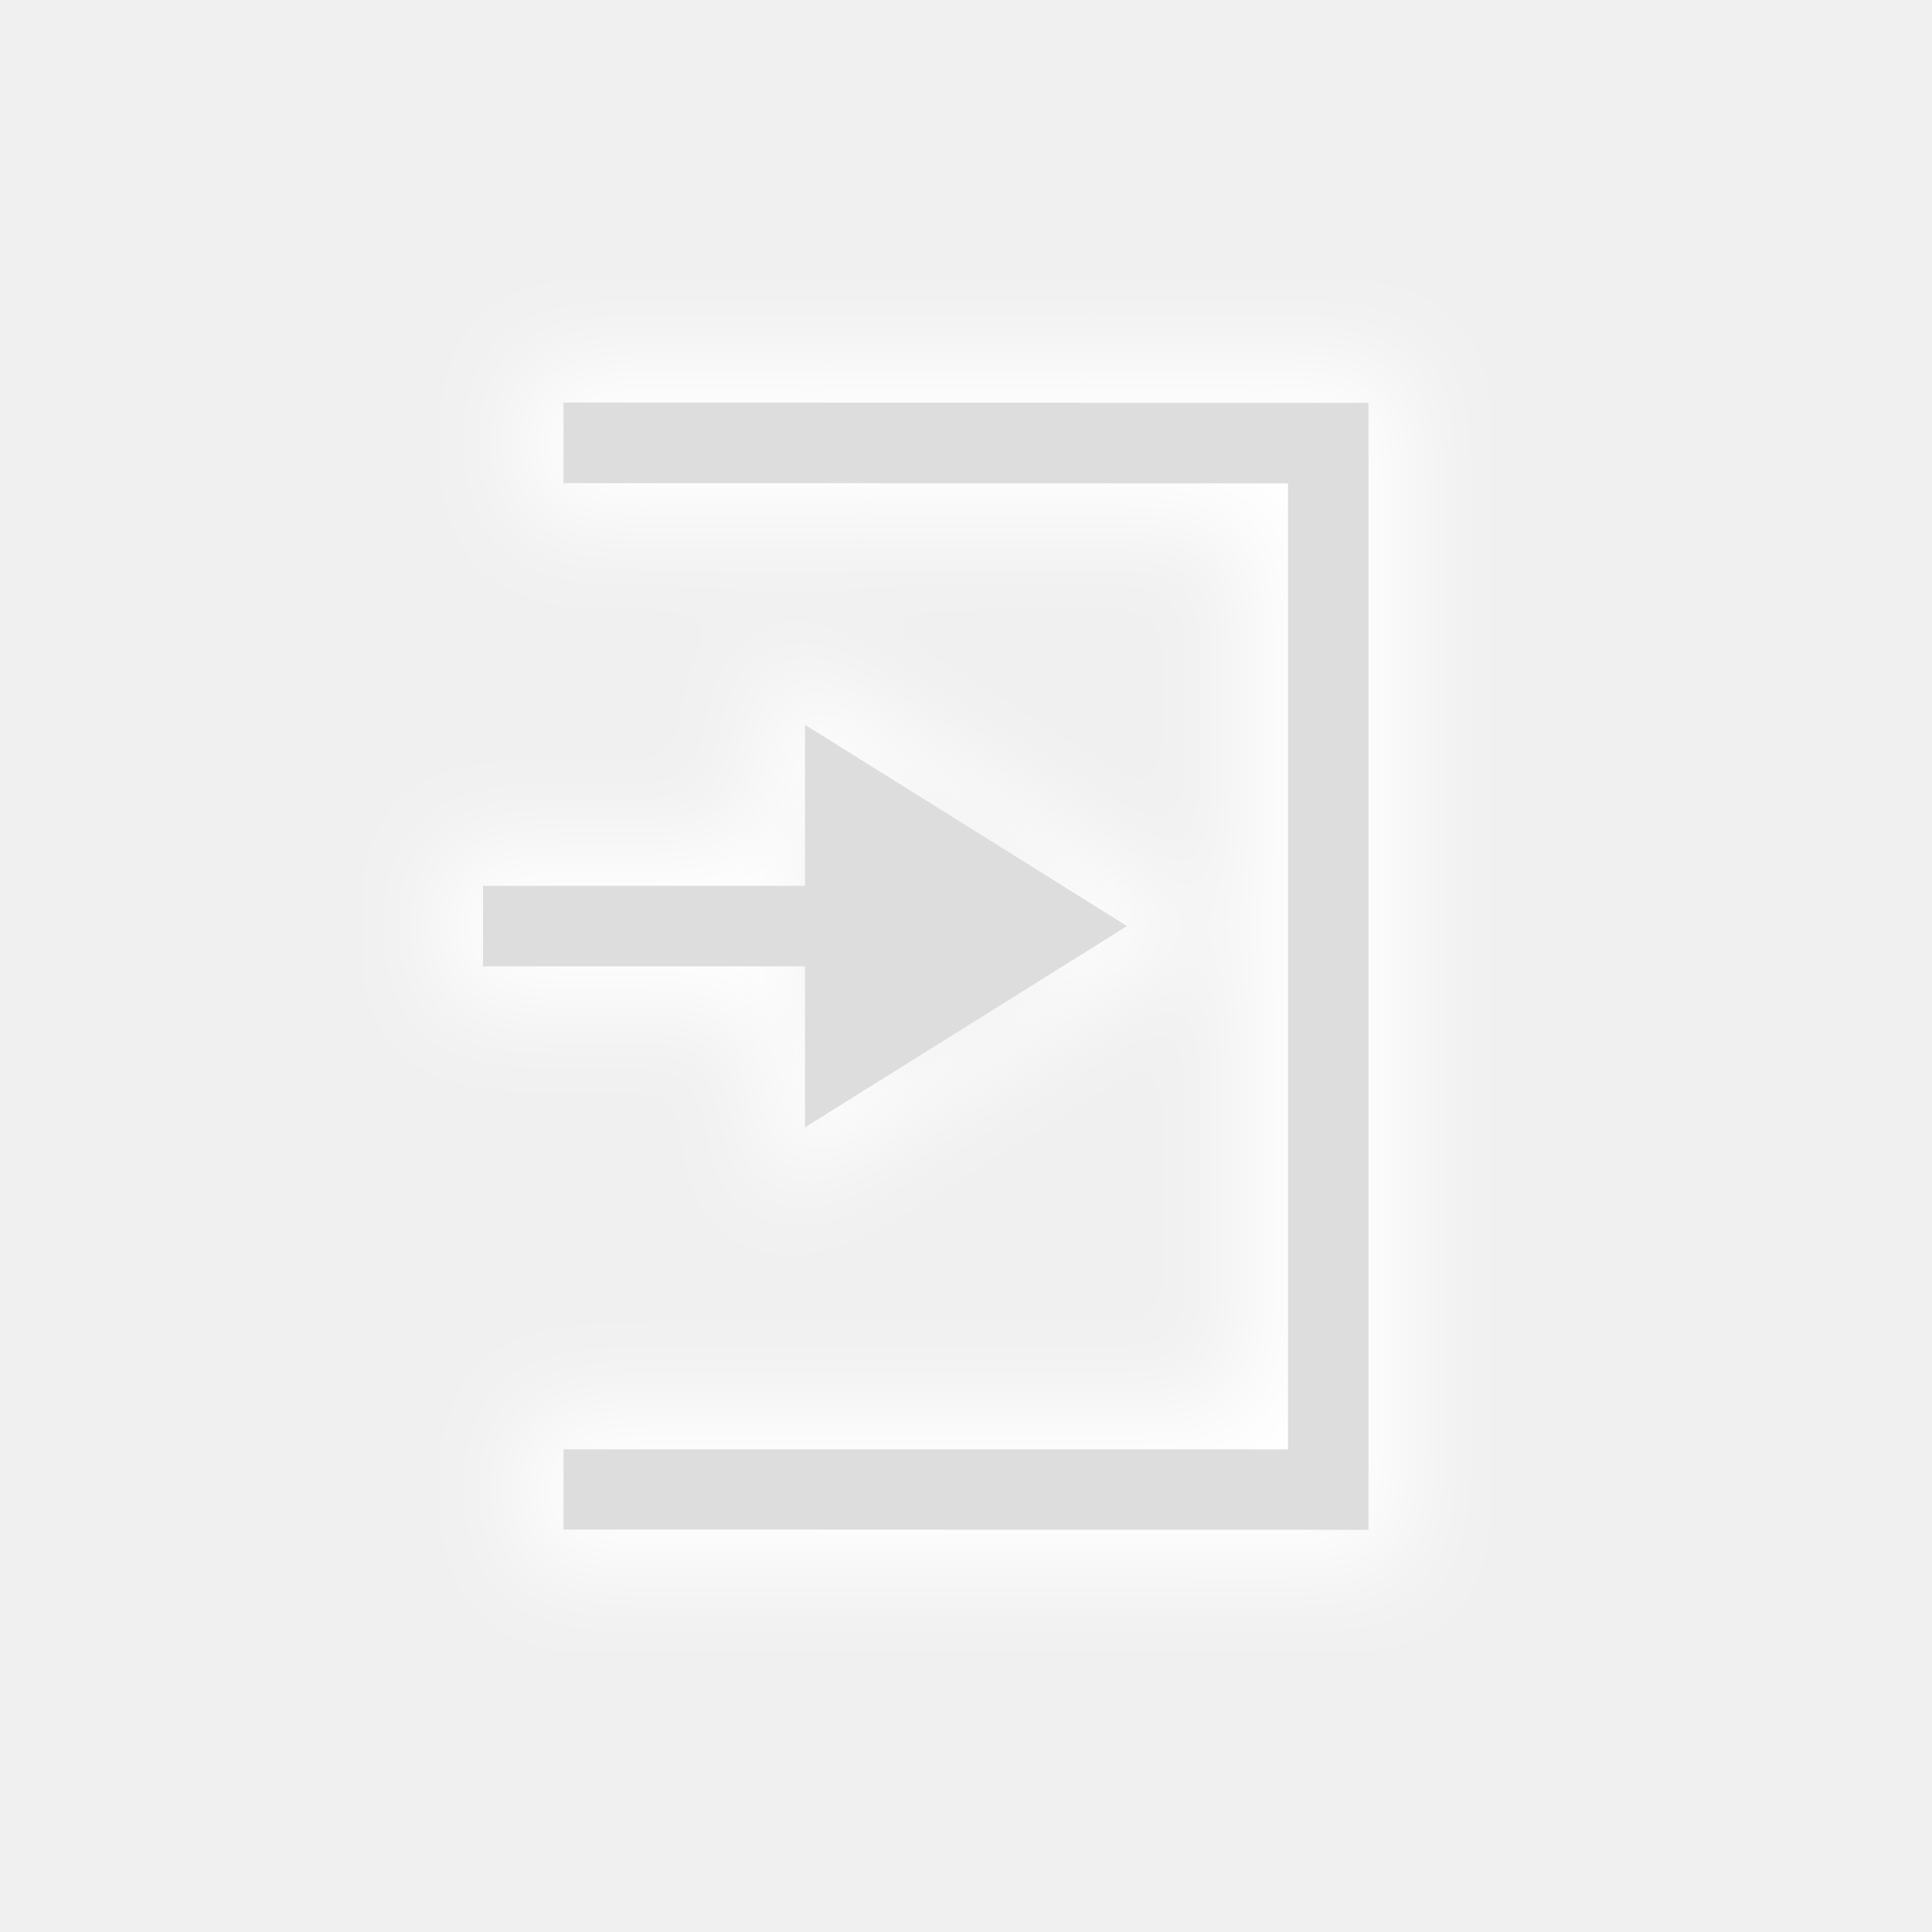
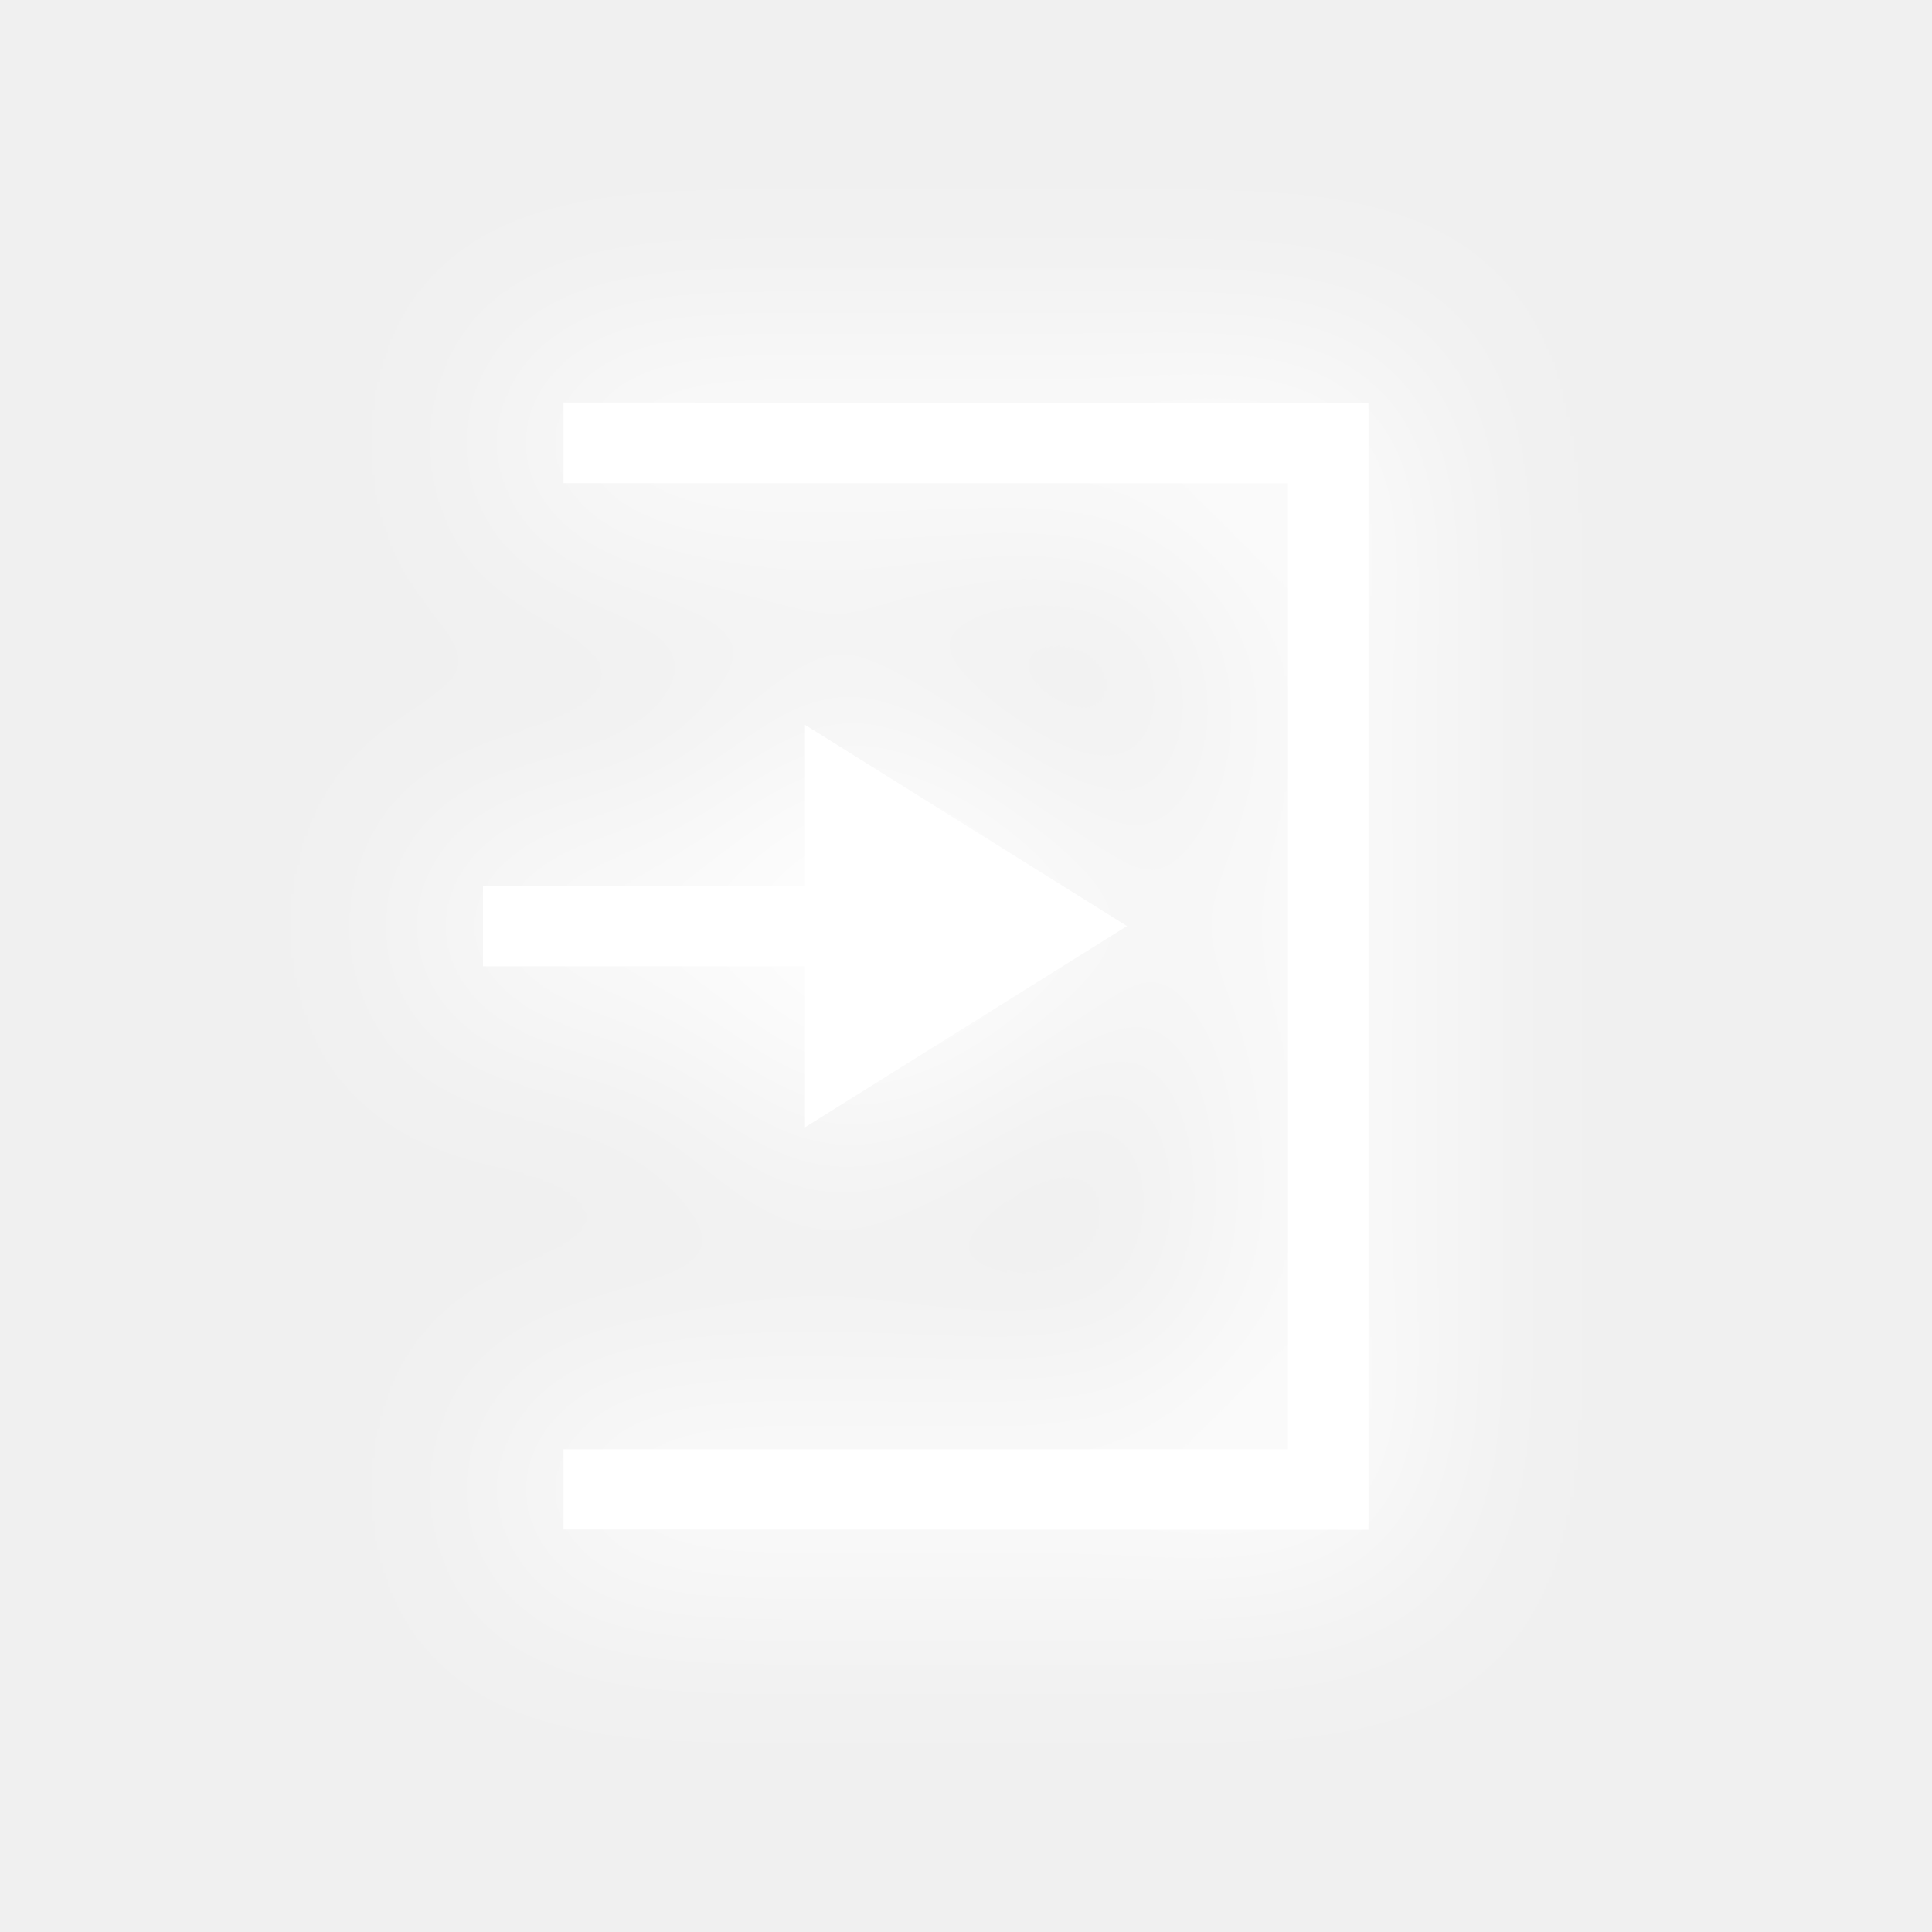
<svg xmlns="http://www.w3.org/2000/svg" width="24px" height="24px" viewBox="0 0 24 24" version="1.1" id="svg11">
-   <g fill-rule="evenodd" fill="none" stroke-width="1" stroke="none" id="g829" style="stroke:#ffffff;stroke-opacity:1;filter:url(#filter1003)">
-     <g fill-rule="nonzero" fill="#DDDDDD" transform="translate(6, 5)" id="g827" style="stroke:#ffffff;stroke-opacity:1">
-       <path id="path825" d="M1,0 L1,1.002 L10,1.004 L10,13.004 L1,13.004 L1,14 L11,14.004 L11,0.004 L1,0 Z M4,4.004 L4,6.004 L0,6.004 L0,7.004 L4,7.004 L4,9.004 L8,6.504 L4,4.004 Z" style="stroke:#ffffff;stroke-opacity:1" />
+   <g style="fill:#ffffff;stroke:#ffffff;stroke-opacity:1;filter:url(#filter876)" fill-rule="evenodd" fill="none" stroke-width="1" stroke="none" id="g829">
+     <g style="fill:#ffffff;stroke:#ffffff;stroke-opacity:1" fill-rule="nonzero" fill="#DDDDDD" transform="translate(6, 5)" id="g827">
+       <path style="fill:#ffffff;stroke:#ffffff;stroke-opacity:1" id="path825" d="M1,0 L1,1.002 L10,1.004 L10,13.004 L1,13.004 L1,14 L11,14.004 L11,0.004 L1,0 Z M4,4.004 L4,6.004 L0,6.004 L0,7.004 L4,7.004 L4,9.004 L8,6.504 L4,4.004 Z" />
    </g>
  </g>
  <defs id="defs6">
-     <filter style="color-interpolation-filters:sRGB" id="filter1003" x="-0.136" width="1.273" y="-0.107" height="1.214">
-       <feGaussianBlur stdDeviation="0.625" id="feGaussianBlur1005" />
+     <filter style="color-interpolation-filters:sRGB" id="filter876" x="-0.273" width="1.546" y="-0.214" height="1.429">
+       <feGaussianBlur stdDeviation="1.25" id="feGaussianBlur878" />
    </filter>
  </defs>
-   <g id="pane-hide" stroke="none" stroke-width="1" fill="none" fill-rule="evenodd">
-     <g id="259" transform="translate(6, 5)" fill="#DDDDDD" fill-rule="nonzero">
-       <path d="M1,0 L1,1.002 L10,1.004 L10,13.004 L1,13.004 L1,14 L11,14.004 L11,0.004 L1,0 Z M4,4.004 L4,6.004 L0,6.004 L0,7.004 L4,7.004 L4,9.004 L8,6.504 L4,4.004 Z" id="Shape" />
+   <g id="pane-hide" stroke="none" stroke-width="1" fill="none" fill-rule="evenodd" style="fill:#ffffff">
+     <g id="259" transform="translate(6, 5)" fill="#DDDDDD" fill-rule="nonzero" style="fill:#ffffff">
+       <path d="M1,0 L1,1.002 L10,1.004 L10,13.004 L1,13.004 L1,14 L11,14.004 L11,0.004 L1,0 Z M4,4.004 L4,6.004 L0,6.004 L0,7.004 L4,7.004 L4,9.004 L8,6.504 L4,4.004 Z" id="Shape" style="fill:#ffffff" />
    </g>
  </g>
</svg>
